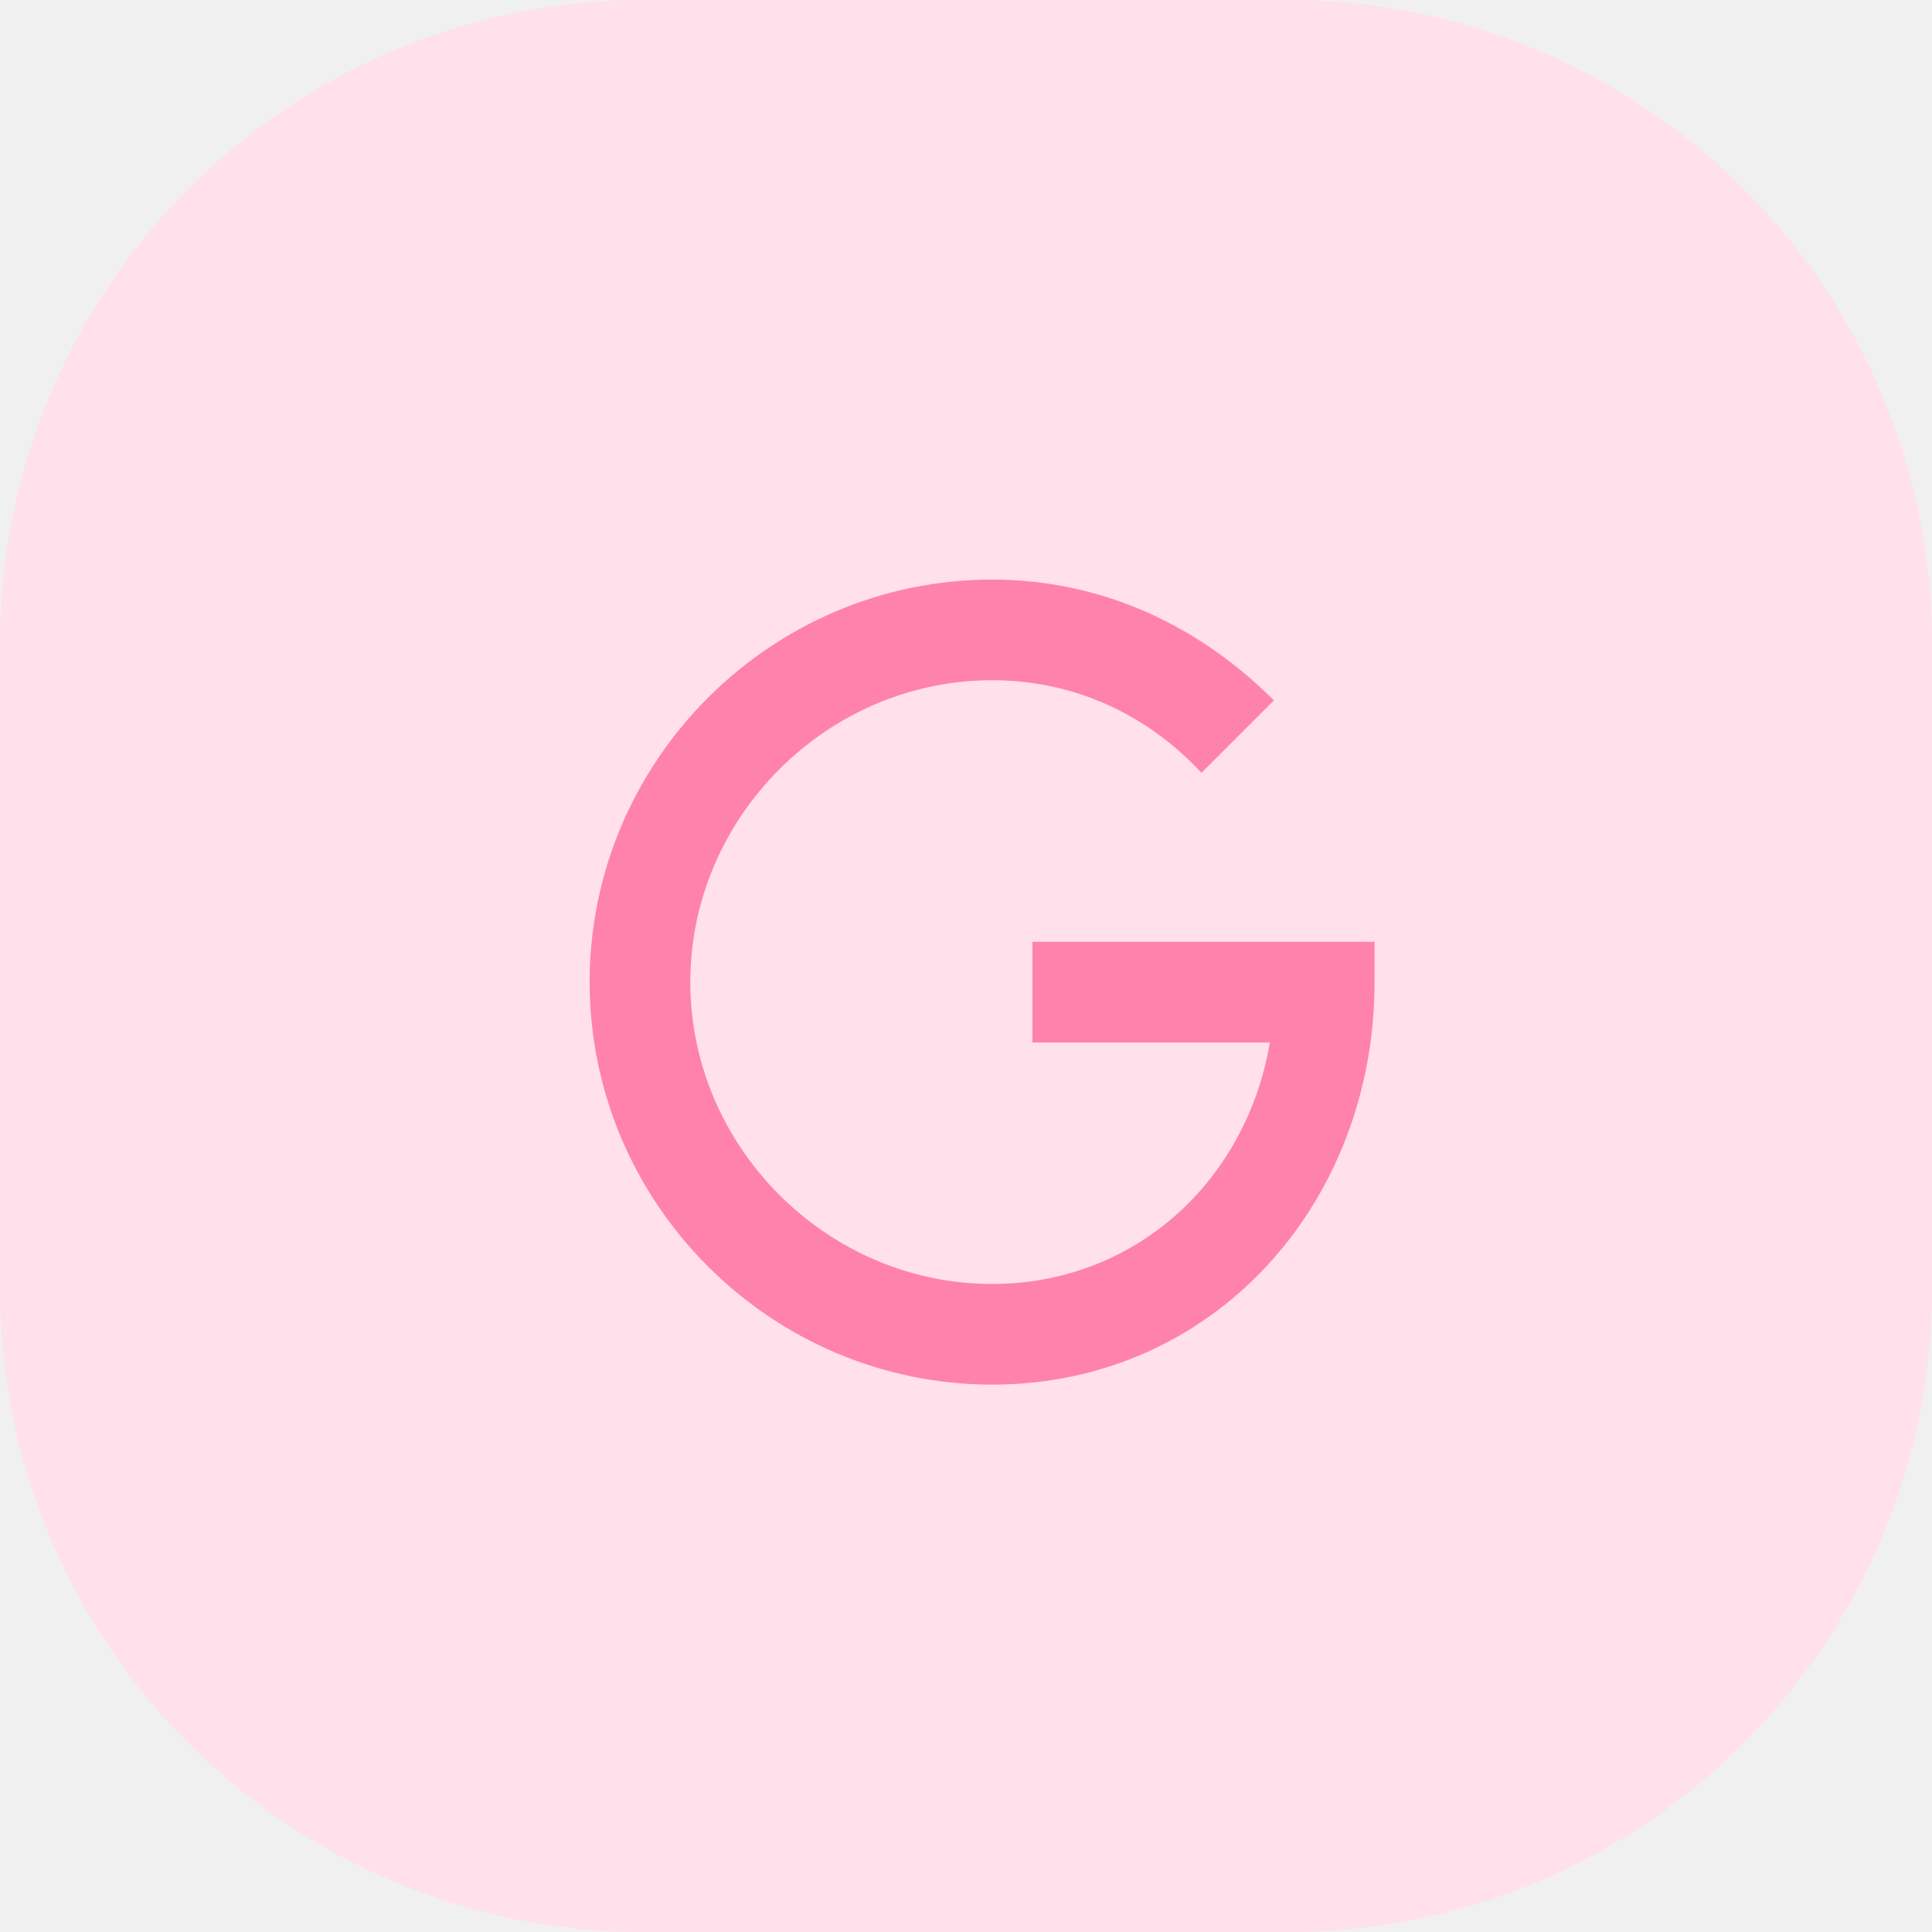
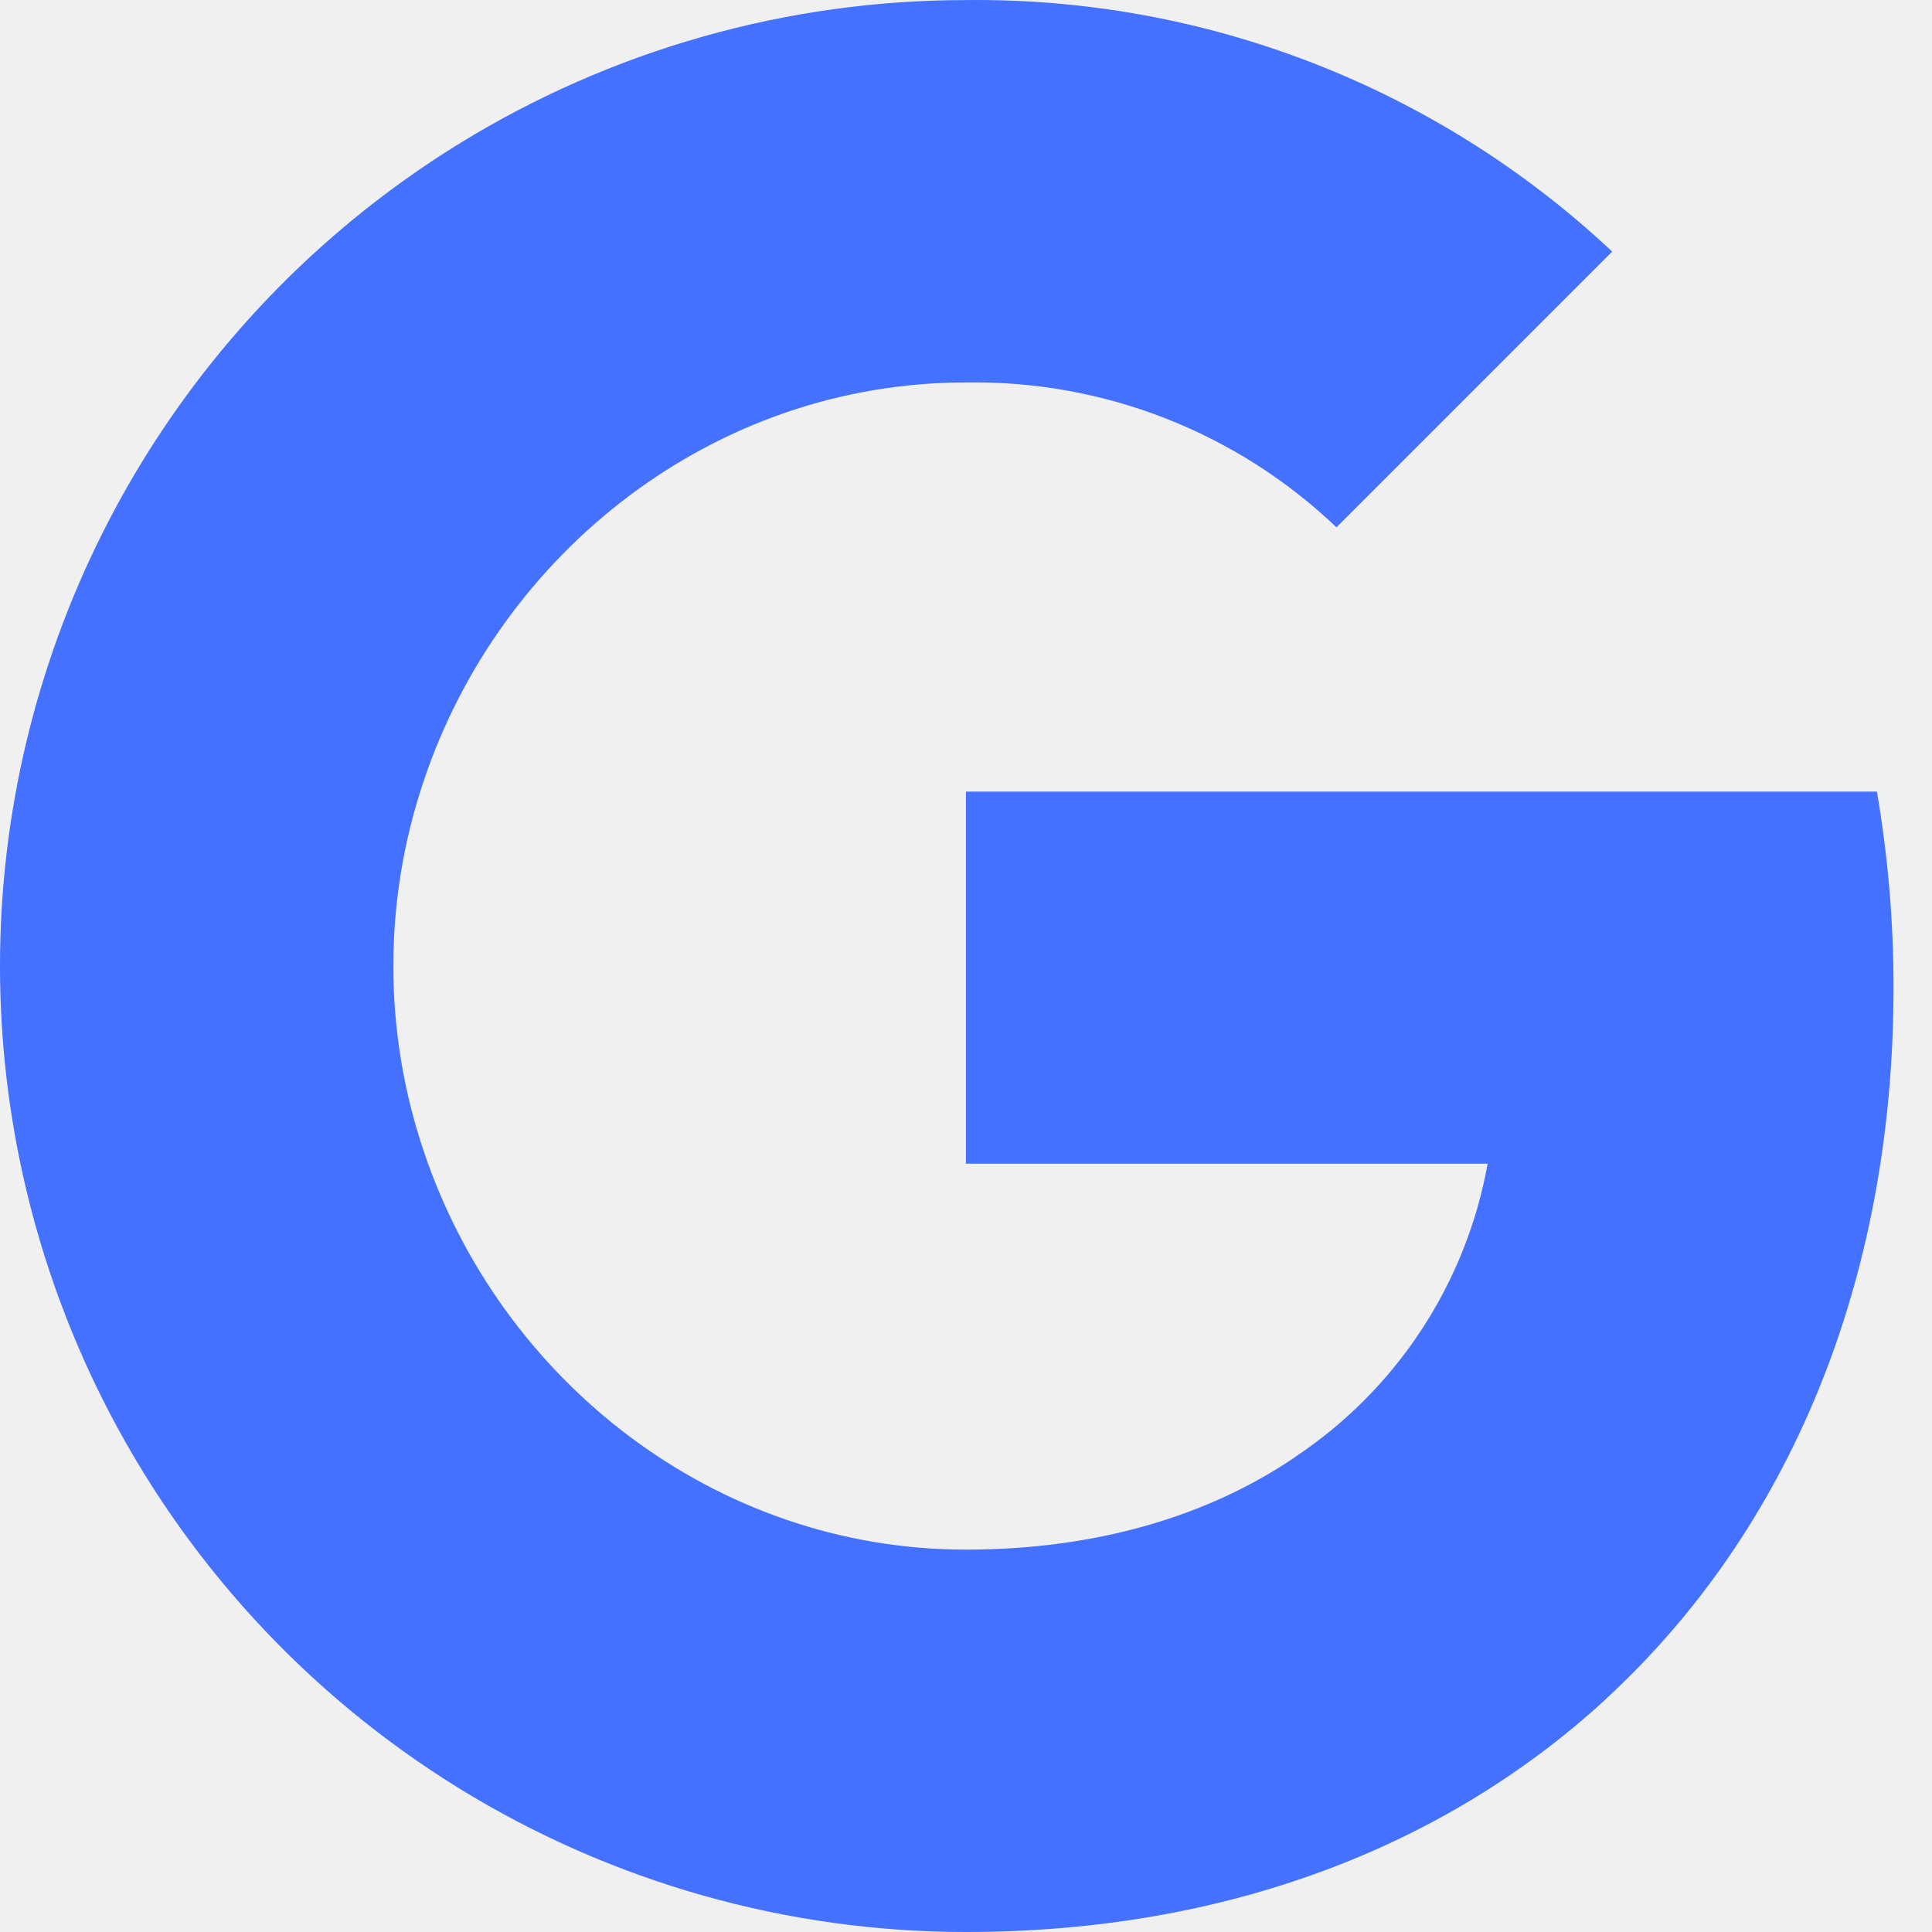
- <svg xmlns="http://www.w3.org/2000/svg" width="60" height="60" viewBox="0 0 60 60" fill="none">
-   <rect width="60" height="60" rx="20" fill="#FFE0EB" />
-   <g clip-path="url(#clip0_1_8018)">
-     <path d="M32.062 29.25V32.375H39.438C38.688 36.75 35.188 39.875 30.812 39.875C25.688 39.875 21.438 35.625 21.438 30.5C21.438 25.375 25.688 21.125 30.812 21.125C33.438 21.125 35.688 22.25 37.312 24L39.562 21.75C37.312 19.5 34.312 18 30.812 18C23.938 18 18.312 23.625 18.312 30.5C18.312 37.375 23.938 43 30.812 43C37.688 43 42.688 37.375 42.688 30.5V29.25H32.062Z" fill="#FF82AC" />
-   </g>
-   <defs>
-     <clipPath id="clip0_1_8018">
-       <rect width="25" height="25" fill="white" transform="translate(18 18)" />
-     </clipPath>
-   </defs>
+ <svg xmlns="http://www.w3.org/2000/svg" width="25" height="25" viewBox="0 0 25 25" fill="none">
+   <path d="M24.502 12.785C24.503 11.933 24.431 11.083 24.287 10.243H12.499V15.058H19.25C19.112 15.826 18.82 16.559 18.391 17.212C17.962 17.865 17.405 18.424 16.754 18.856V21.981H20.784C23.143 19.806 24.502 16.589 24.502 12.785Z" fill="#4471FF" />
+   <path d="M12.499 25C15.872 25 18.712 23.892 20.784 21.983L16.754 18.858C15.633 19.618 14.188 20.052 12.499 20.052C9.239 20.052 6.472 17.854 5.482 14.893H1.331V18.113C2.371 20.183 3.967 21.924 5.939 23.14C7.911 24.356 10.182 25 12.499 25Z" fill="#4471FF" />
+   <path d="M5.482 14.893C4.959 13.341 4.959 11.66 5.482 10.108V6.888H1.331C0.456 8.629 0 10.551 0 12.5C0 14.449 0.456 16.372 1.331 18.113L5.482 14.893Z" fill="#4471FF" />
+   <path d="M12.499 4.949C14.282 4.919 16.004 5.593 17.294 6.824L20.862 3.256C18.599 1.131 15.602 -0.035 12.499 0.001C10.182 0.001 7.911 0.645 5.939 1.861C3.967 3.077 2.371 4.818 1.331 6.888L5.482 10.108C6.472 7.146 9.239 4.949 12.499 4.949Z" fill="#4471FF" />
</svg>
